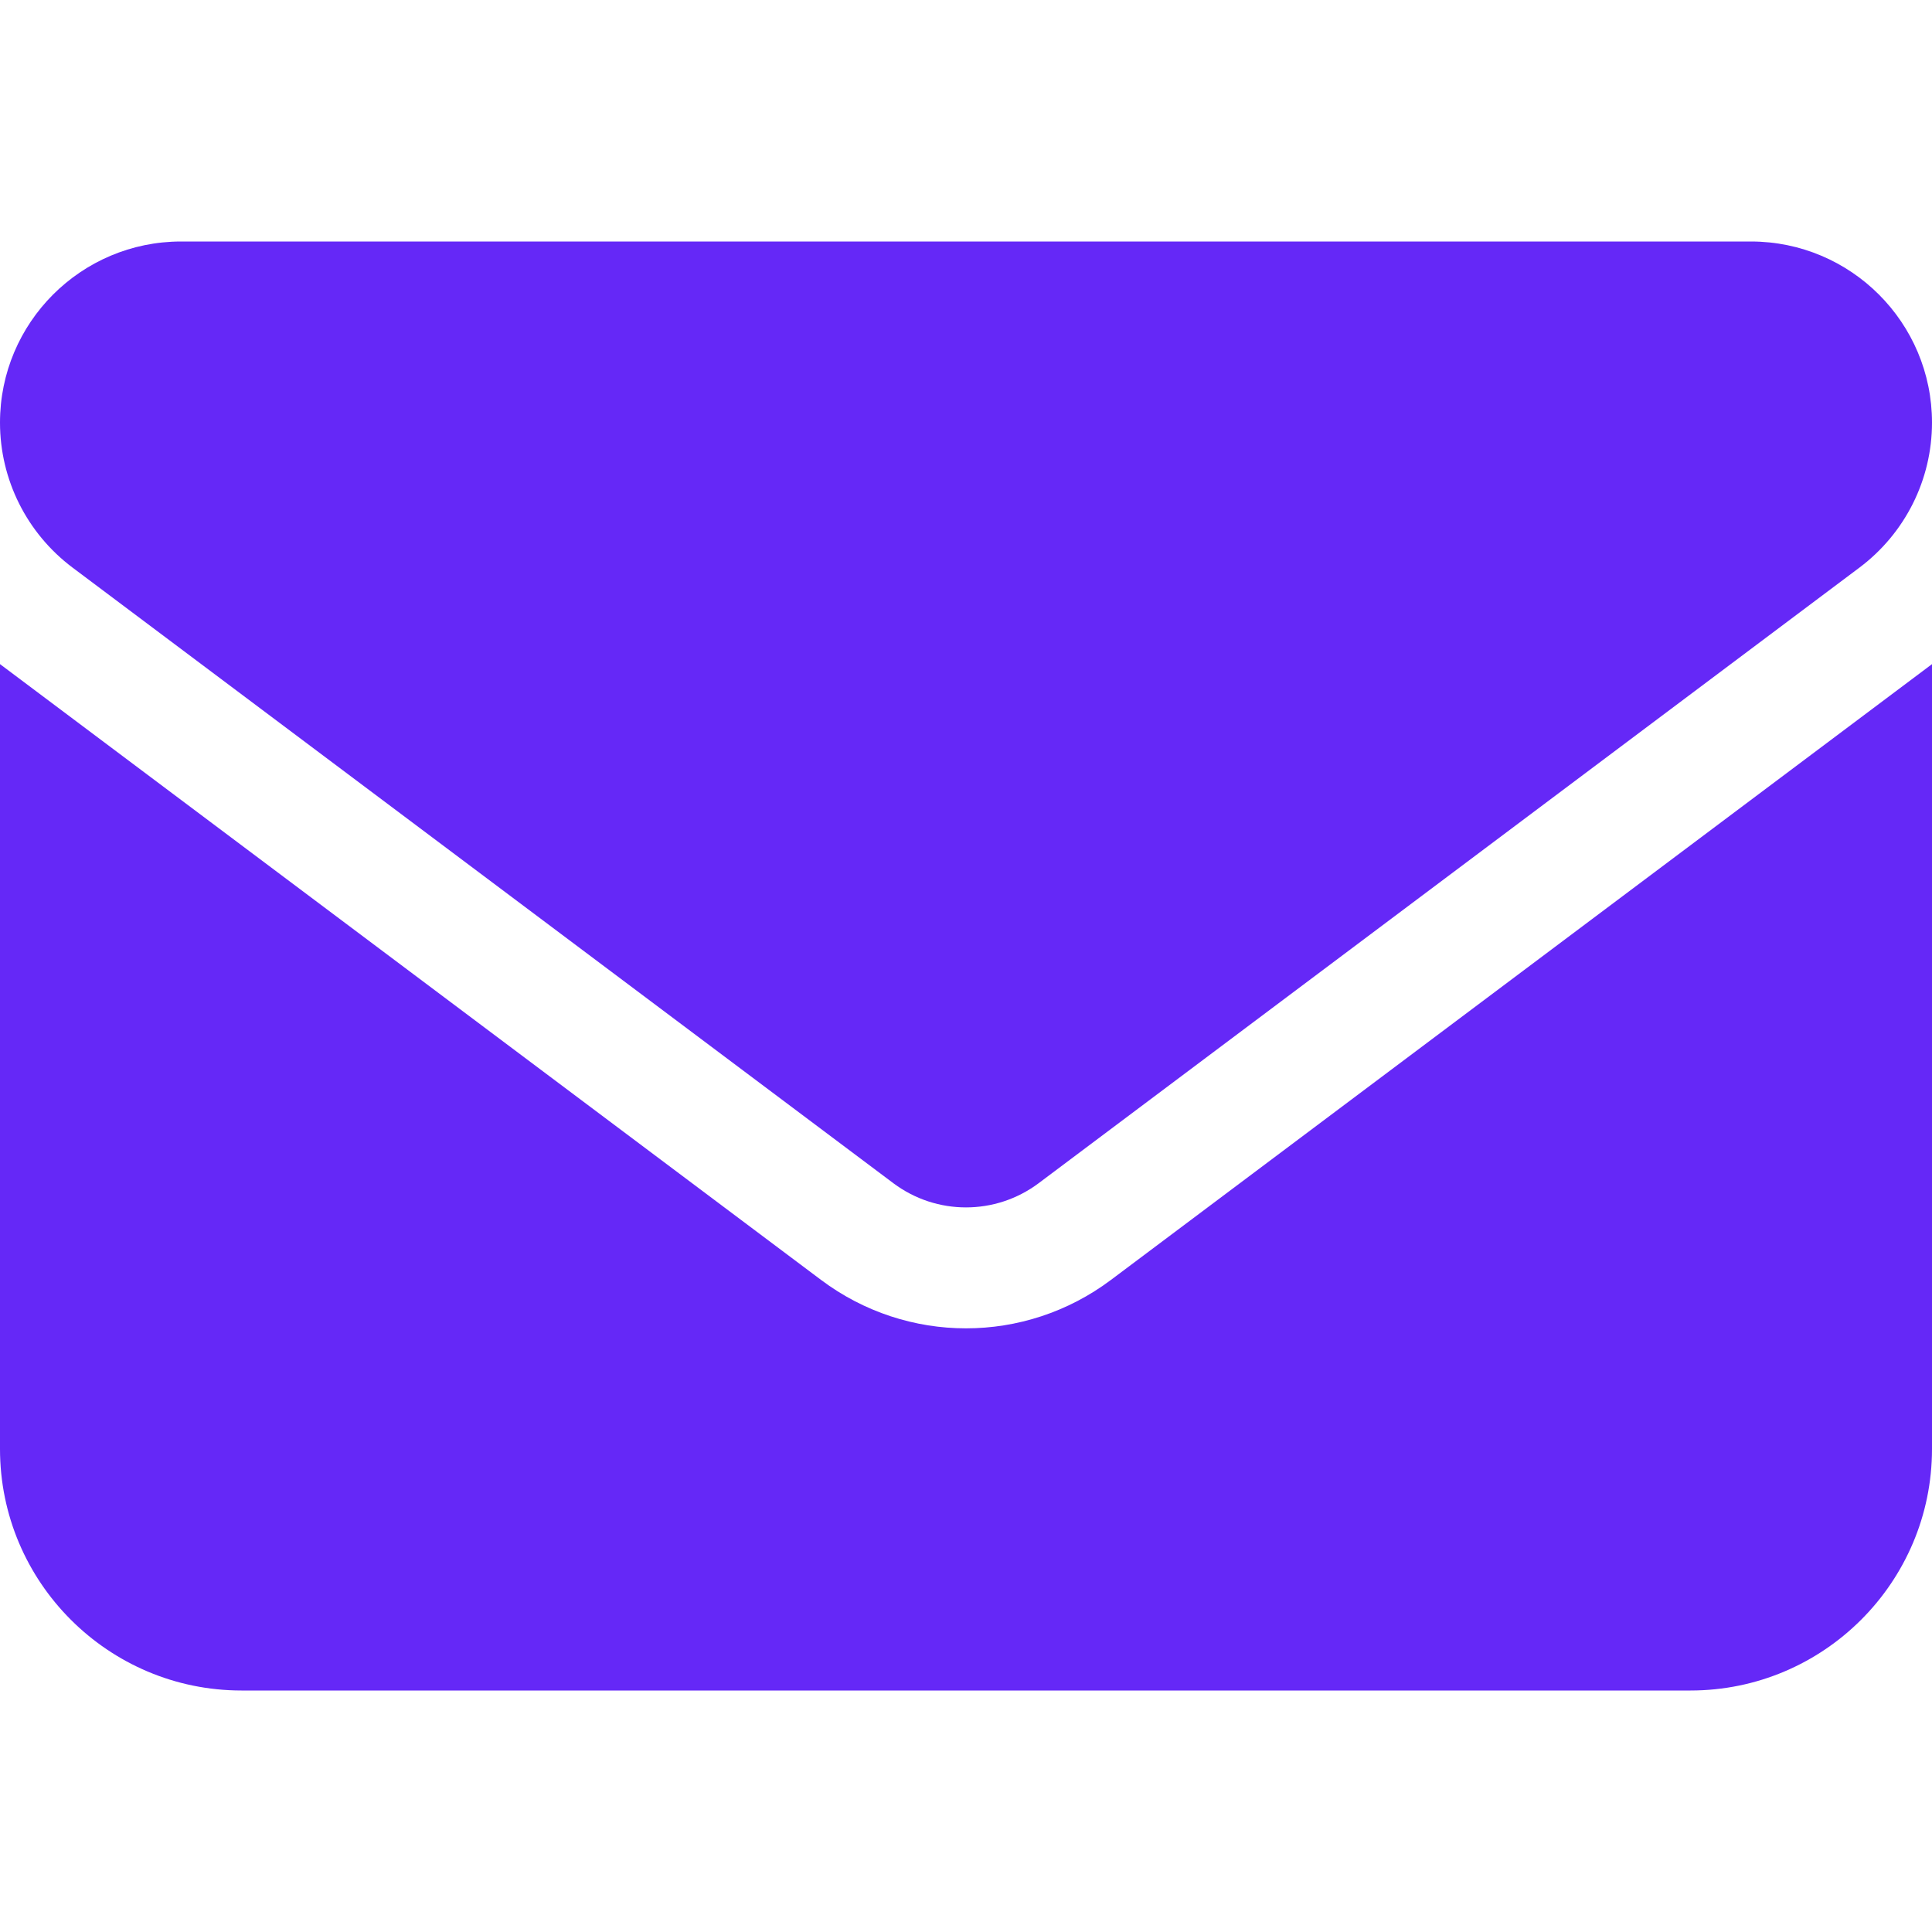
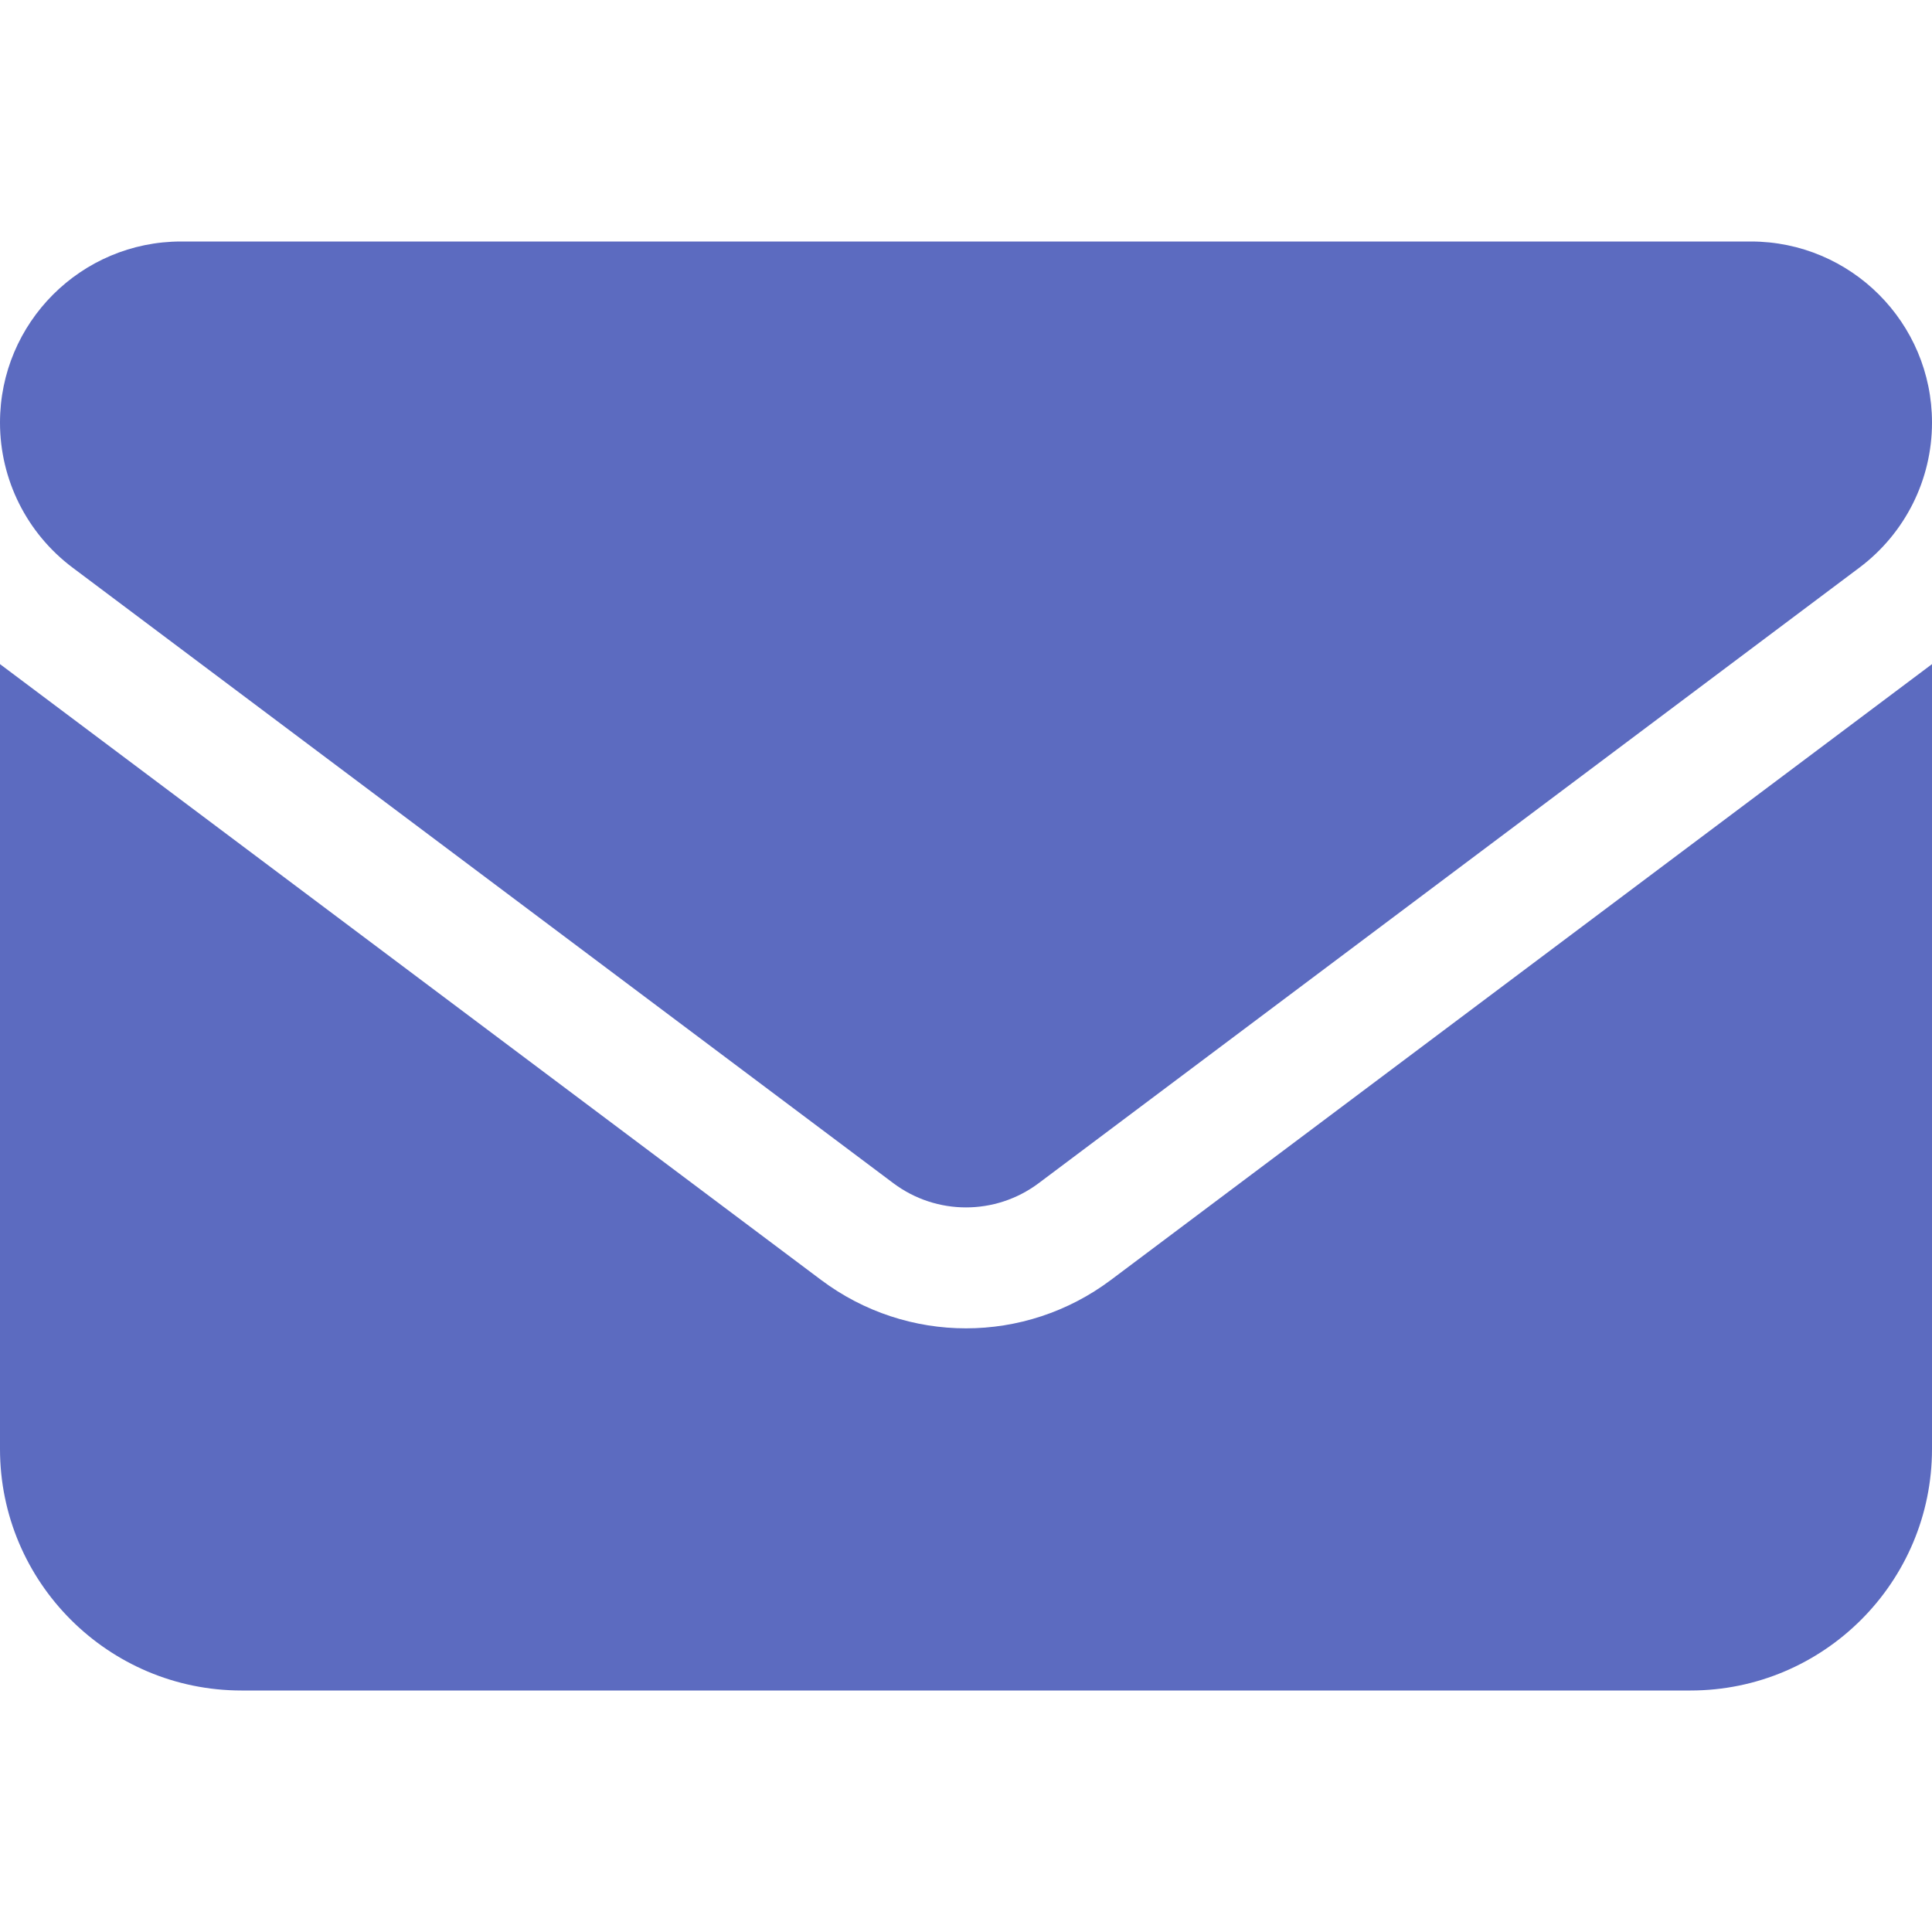
<svg xmlns="http://www.w3.org/2000/svg" viewBox="0 0 512 512">
-   <path d="M48 64C21.5 64 0 85.5 0 112c0 15.1 7.1 29.3 19.2 38.4L236.8 313.6c11.4 8.5 27 8.5 38.4 0L492.8 150.4c12.1-9.1 19.2-23.3 19.2-38.4c0-26.5-21.5-48-48-48H48zM0 176V384c0 35.3 28.7 64 64 64H448c35.3 0 64-28.7 64-64V176L294.4 339.2c-22.8 17.1-54 17.1-76.8 0L0 176z" fill="#6528f7" />
+   <path d="M48 64C21.5 64 0 85.5 0 112c0 15.1 7.1 29.3 19.2 38.4L236.8 313.6c11.4 8.5 27 8.5 38.4 0L492.8 150.4c12.1-9.1 19.2-23.3 19.2-38.4c0-26.5-21.5-48-48-48H48zM0 176V384c0 35.3 28.7 64 64 64H448c35.3 0 64-28.7 64-64V176L294.4 339.2c-22.8 17.1-54 17.1-76.8 0L0 176z" fill="#5c6bc0" />
</svg>
